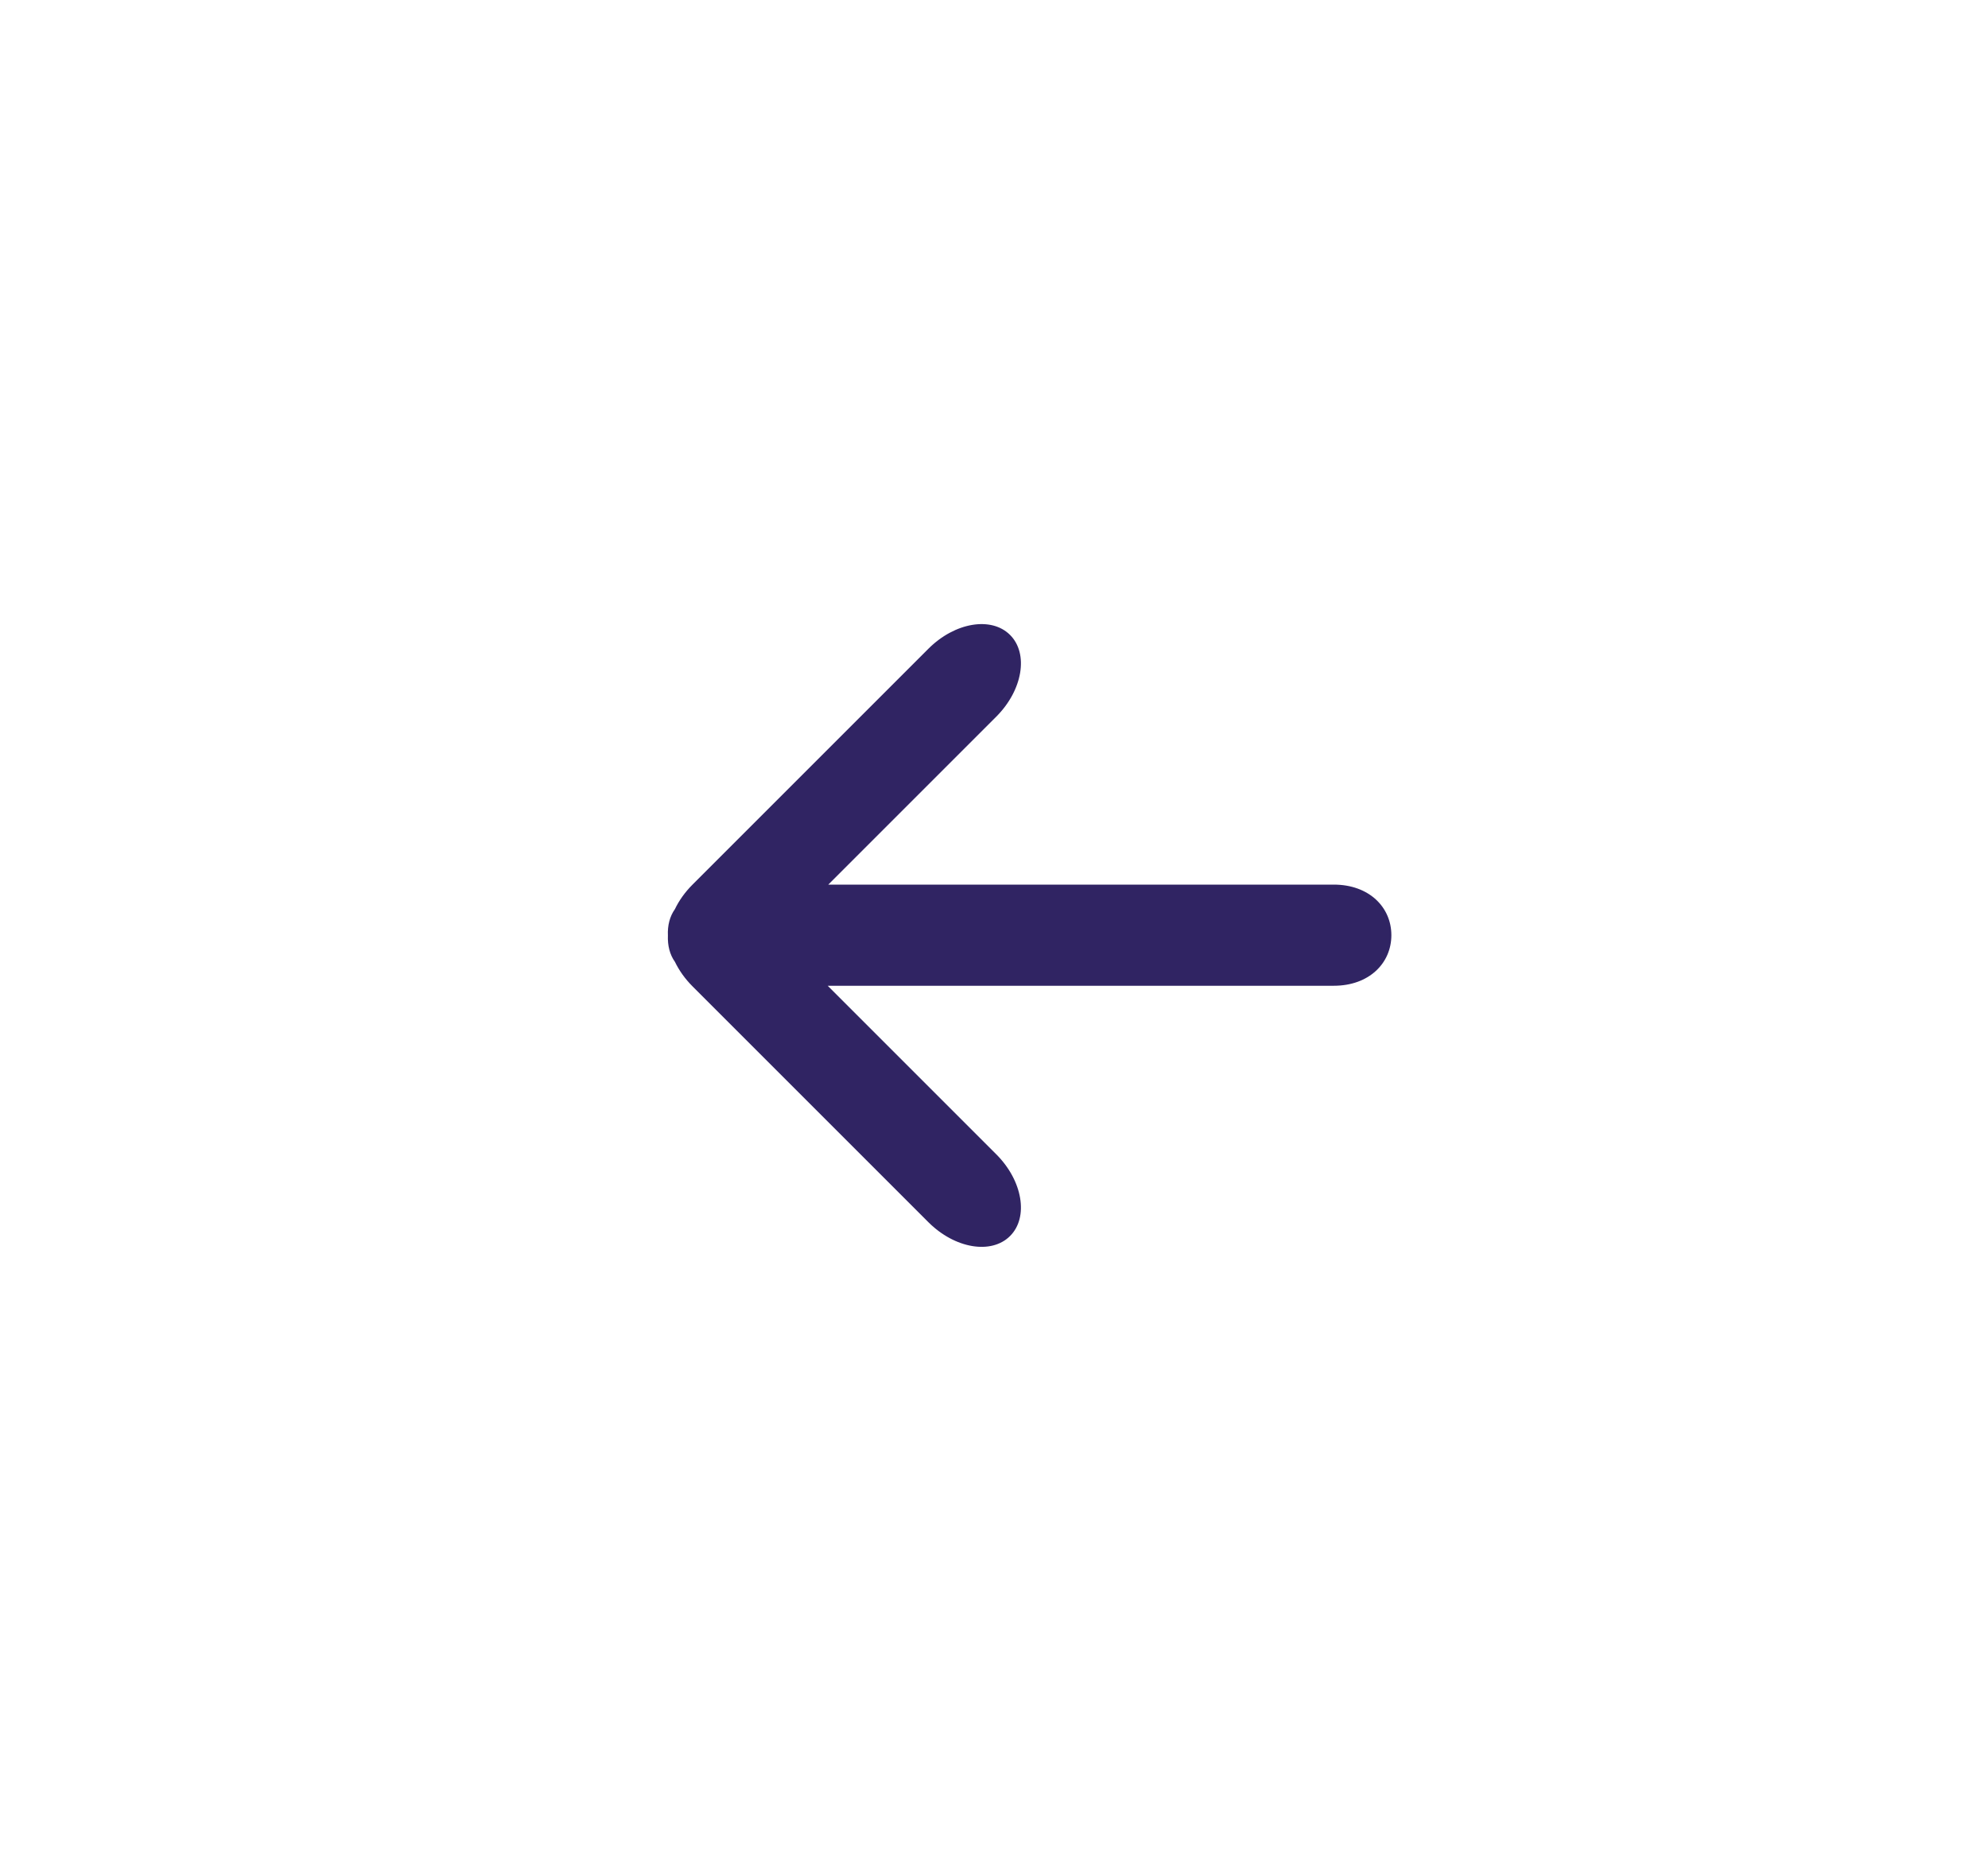
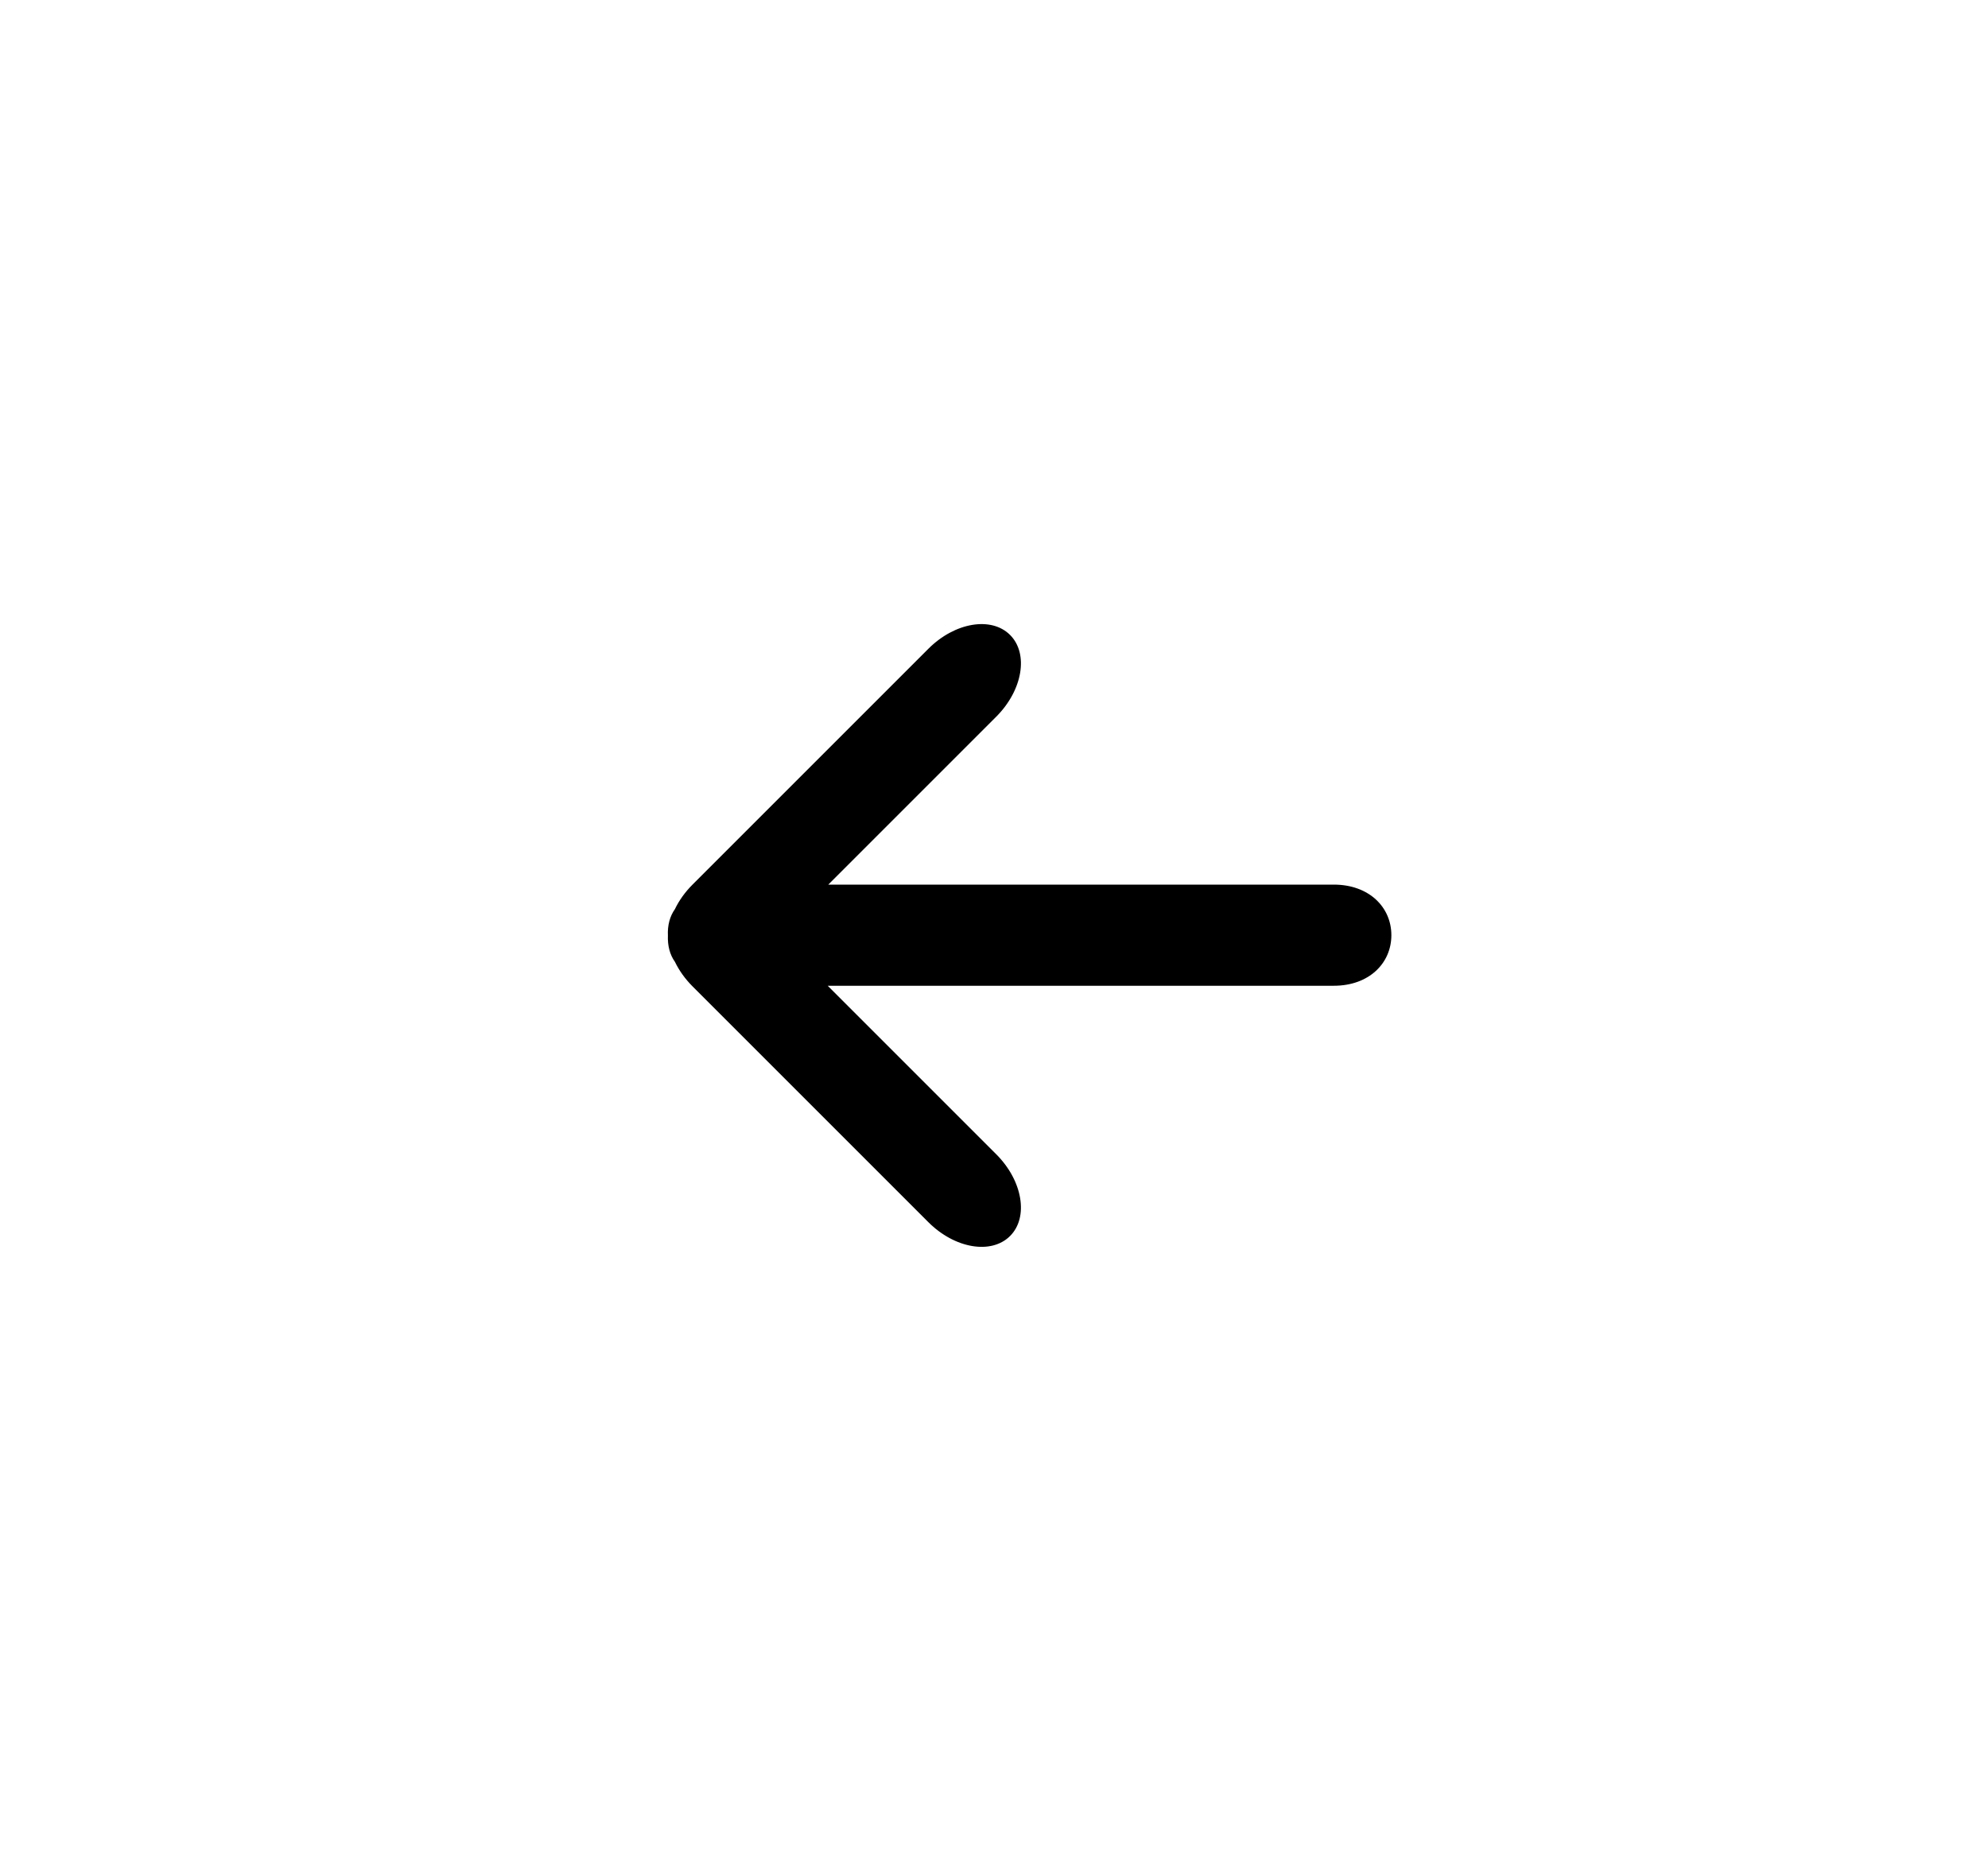
<svg xmlns="http://www.w3.org/2000/svg" version="1.1" width="34" height="32" viewBox="0 0 34 32">
-   <path fill="#302463" d="M14.166 15.13h8.645c0.604 0 0.985 0.387 0.985 0.865s-0.38 0.865-0.985 0.865h-8.655l2.884 2.884c0.45 0.45 0.556 1.075 0.235 1.396s-0.945 0.215-1.396-0.235l-4.036-4.036c-0.129-0.129-0.229-0.272-0.3-0.418-0.089-0.125-0.127-0.282-0.12-0.451-0.008-0.169 0.031-0.326 0.12-0.451 0.070-0.146 0.171-0.289 0.3-0.418l4.036-4.036c0.45-0.45 1.075-0.556 1.396-0.235s0.215 0.945-0.235 1.396l-2.874 2.874z" />
+   <path d="M14.166 15.13h8.645c0.604 0 0.985 0.387 0.985 0.865s-0.38 0.865-0.985 0.865h-8.655l2.884 2.884c0.45 0.45 0.556 1.075 0.235 1.396s-0.945 0.215-1.396-0.235l-4.036-4.036c-0.129-0.129-0.229-0.272-0.3-0.418-0.089-0.125-0.127-0.282-0.12-0.451-0.008-0.169 0.031-0.326 0.12-0.451 0.070-0.146 0.171-0.289 0.3-0.418l4.036-4.036c0.45-0.45 1.075-0.556 1.396-0.235s0.215 0.945-0.235 1.396l-2.874 2.874z" />
</svg>
